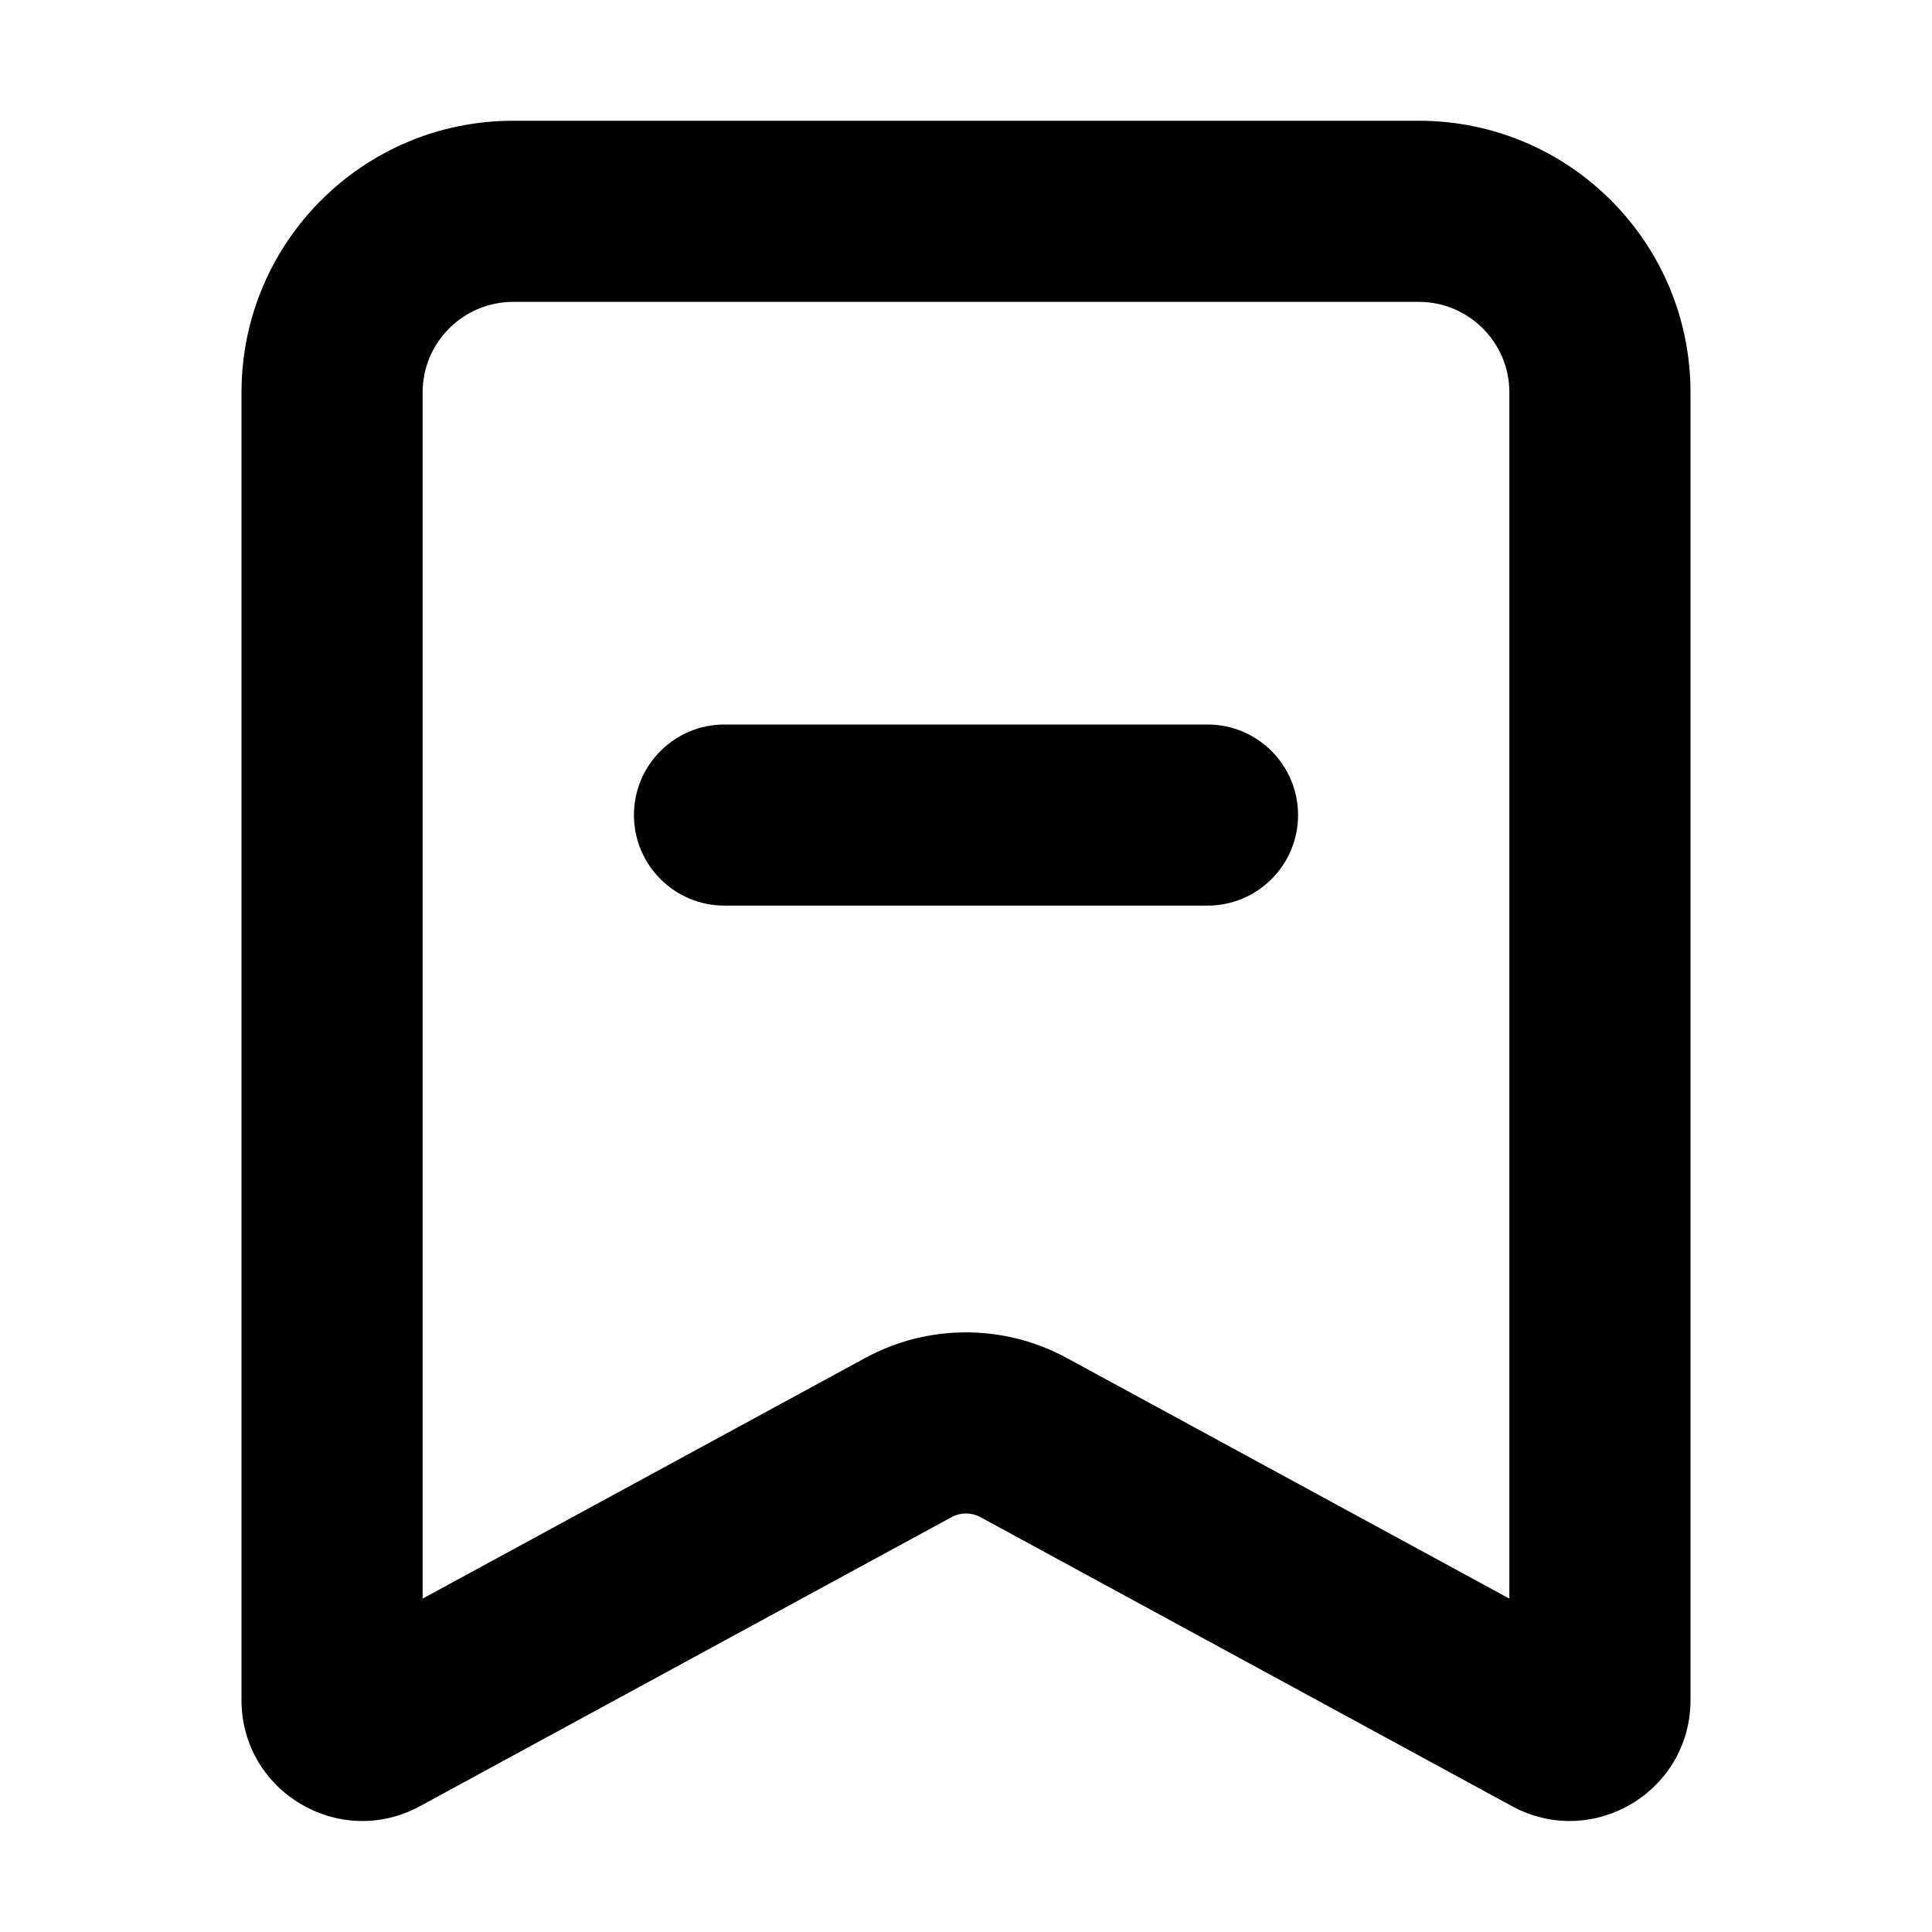
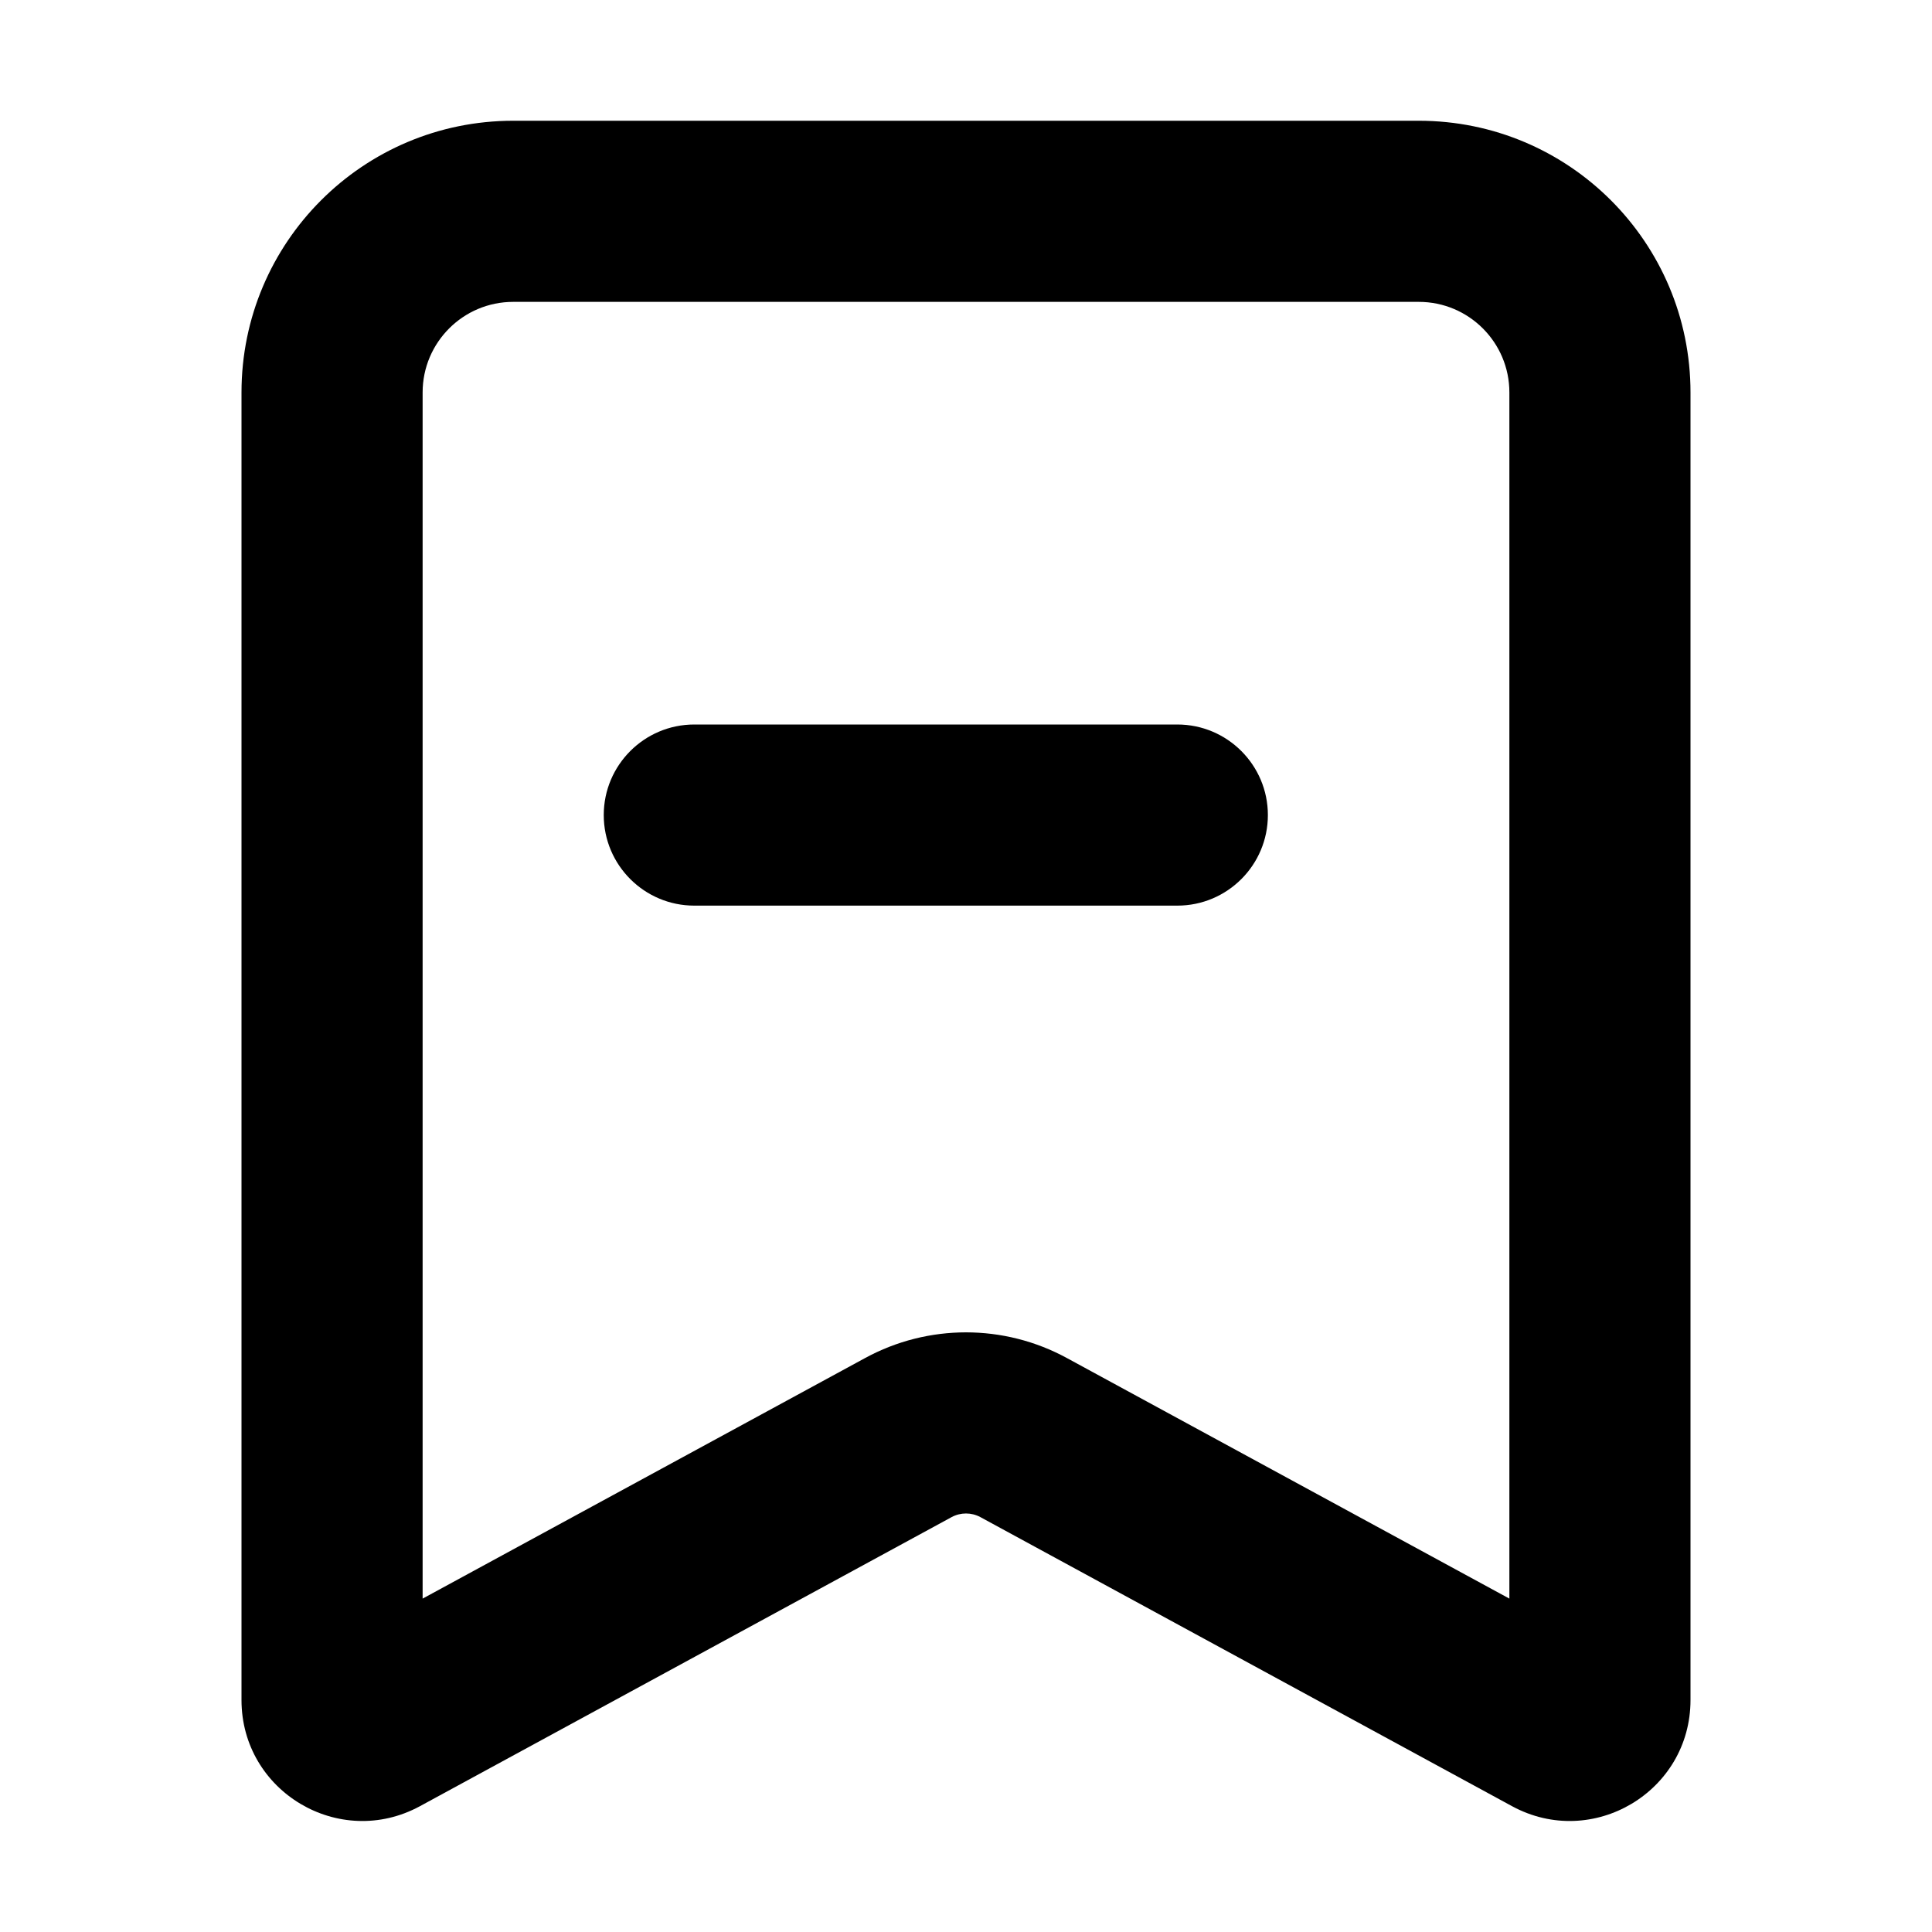
<svg xmlns="http://www.w3.org/2000/svg" viewBox="0 0 16 16" width="16" height="16" fill="currentColor">
  <g transform="translate(2, 1)">
-     <path d="M4 5C3.586 5 3.25 5.336 3.25 5.75C3.25 6.164 3.586 6.5 4 6.5L8 6.5C8.414 6.5 8.75 6.164 8.75 5.75C8.75 5.336 8.414 5 8 5L4 5Z" fill-rule="NONZERO" />
+     <path d="M3.75 5C3.336 5 3 5.336 3 5.75C3 6.164 3.336 6.5 3.75 6.5L7.75 6.5C8.164 6.5 8.5 6.164 8.5 5.75C8.5 5.336 8.164 5 7.75 5L3.75 5Z" fill-rule="NONZERO" />
    <path d="M2.25 0C1.007 0 0 1.007 0 2.25L0 13.079C0 13.838 0.811 14.32 1.478 13.958L5.881 11.564C5.955 11.524 6.045 11.524 6.119 11.564L10.522 13.958C11.189 14.32 12 13.838 12 13.079L12 2.25C12 1.007 10.993 0 9.75 0L2.25 0ZM1.5 2.25C1.5 1.836 1.836 1.5 2.25 1.5L9.75 1.5C10.164 1.5 10.5 1.836 10.5 2.25L10.5 12.239L6.836 10.247C6.315 9.963 5.685 9.963 5.164 10.247L1.5 12.239L1.5 2.25Z" fill-rule="EVENODD" />
  </g>
</svg>
